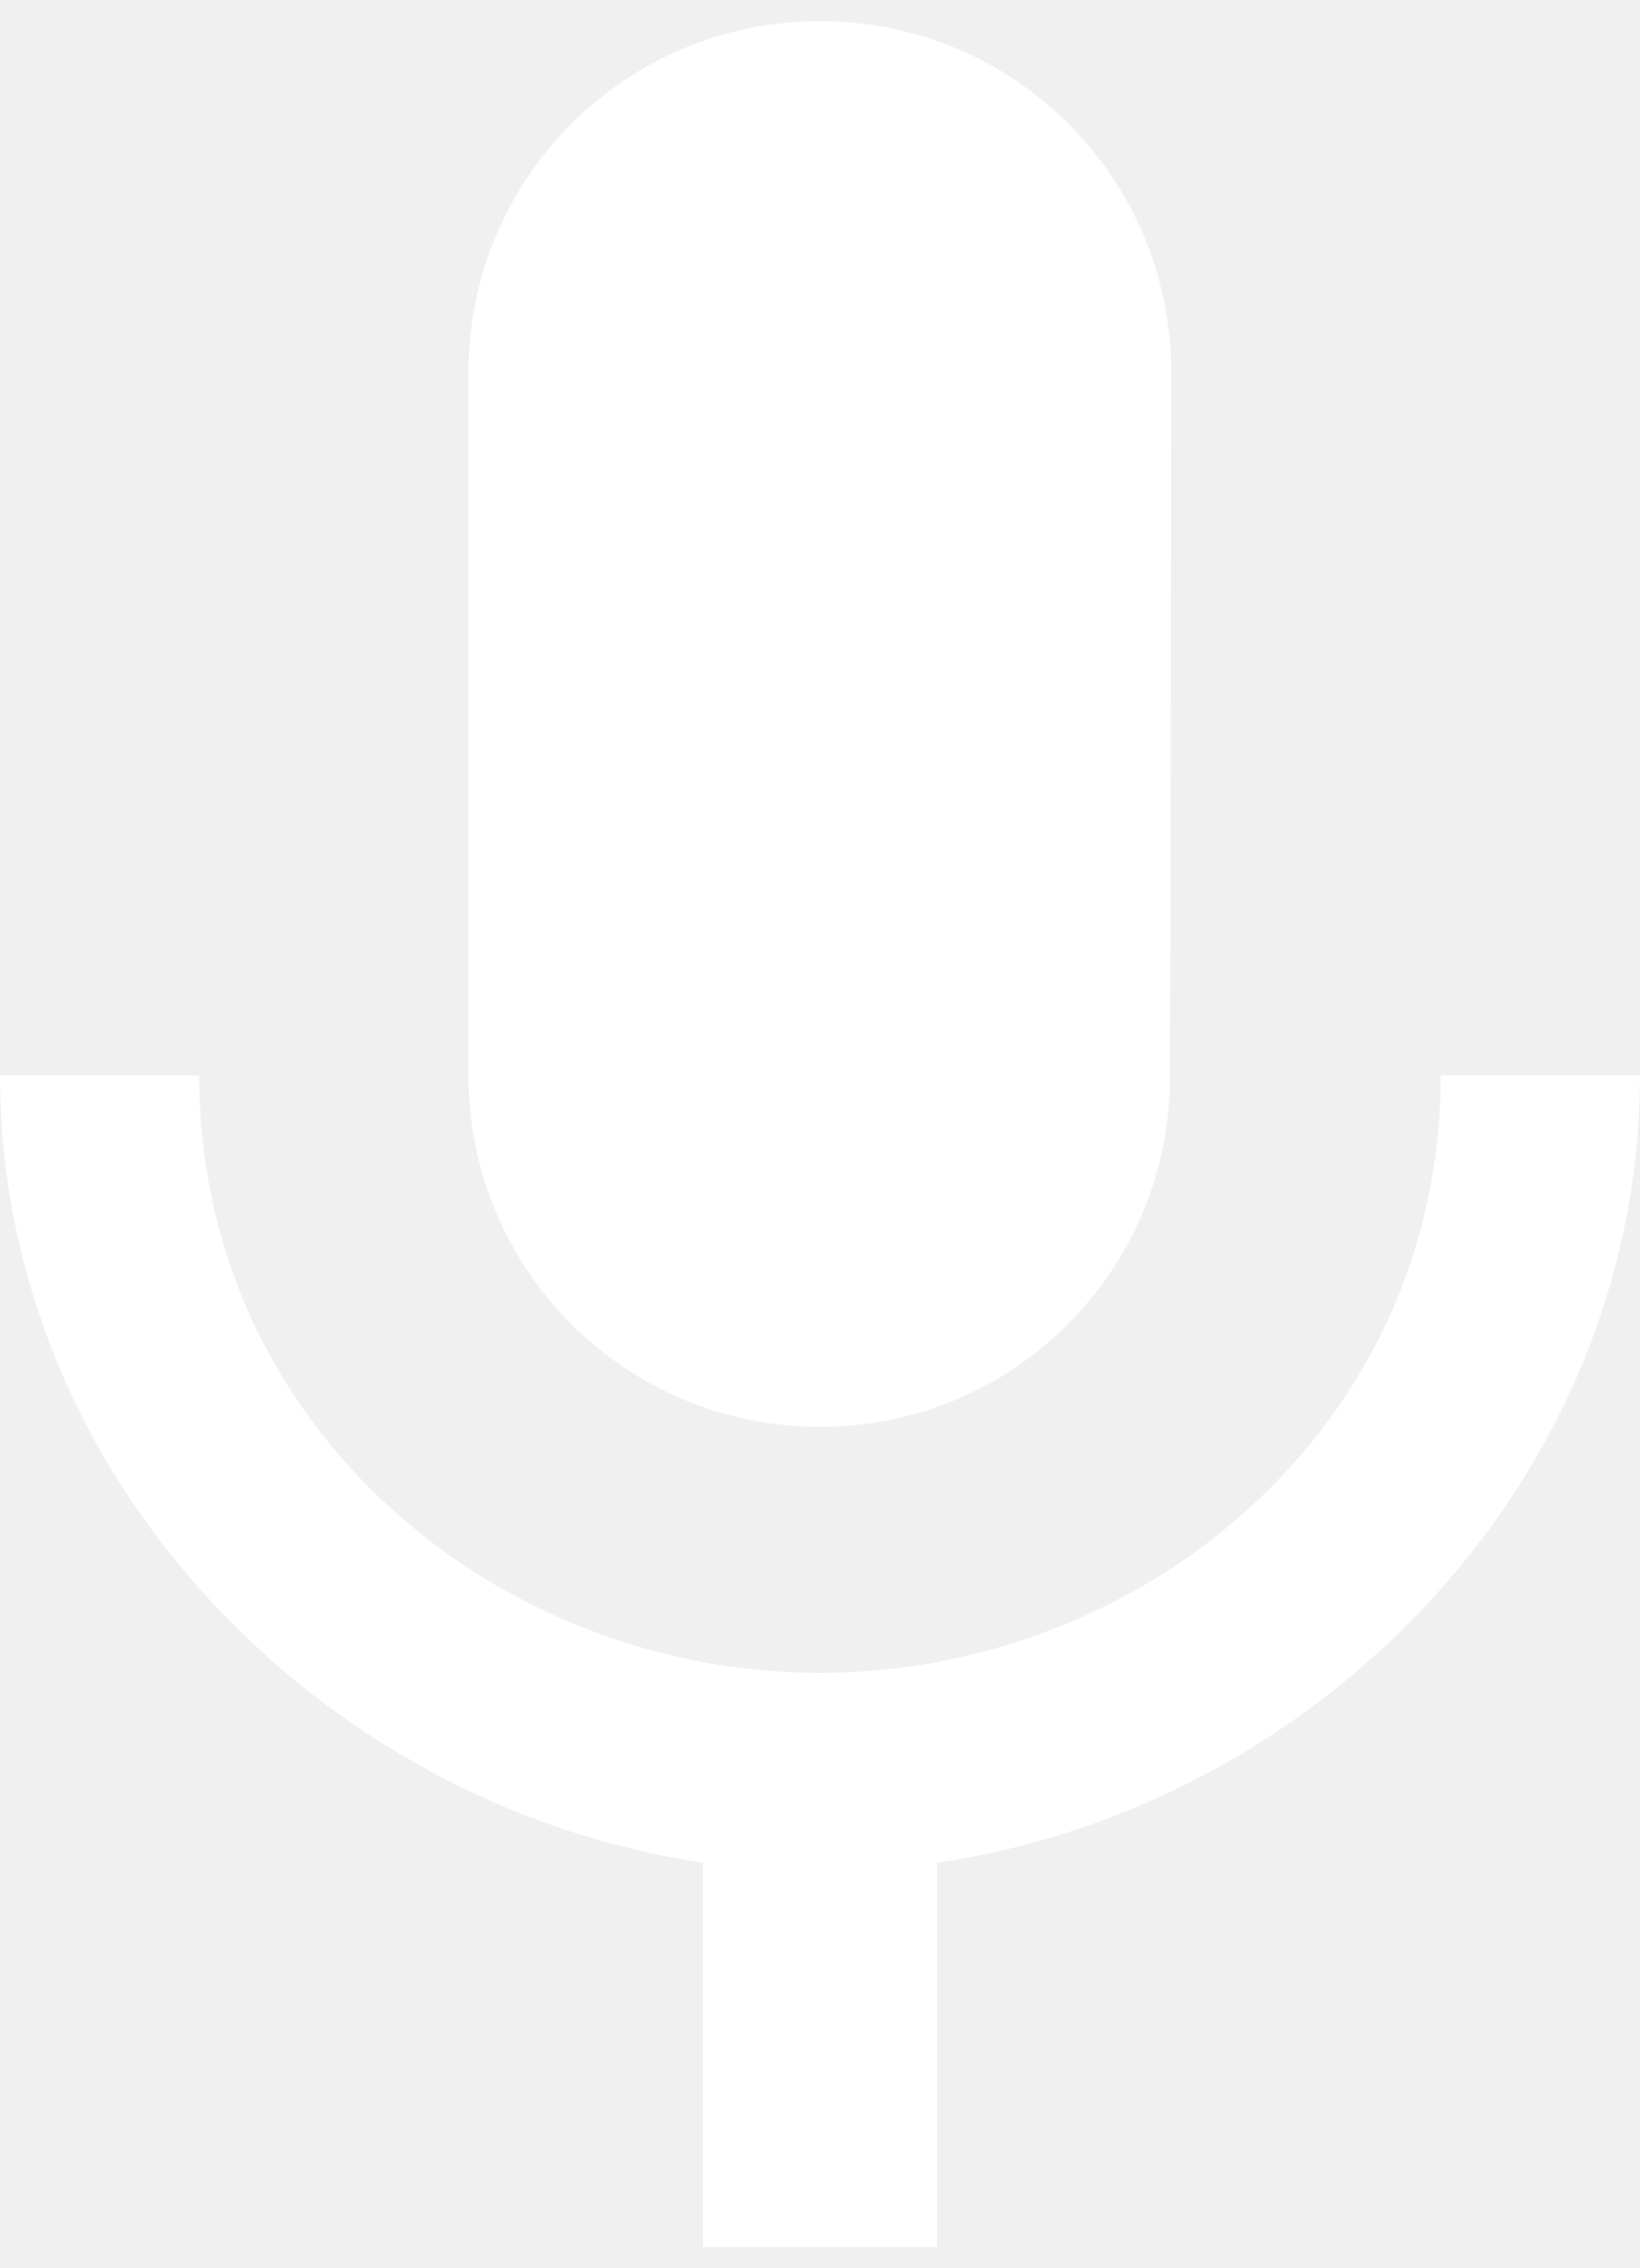
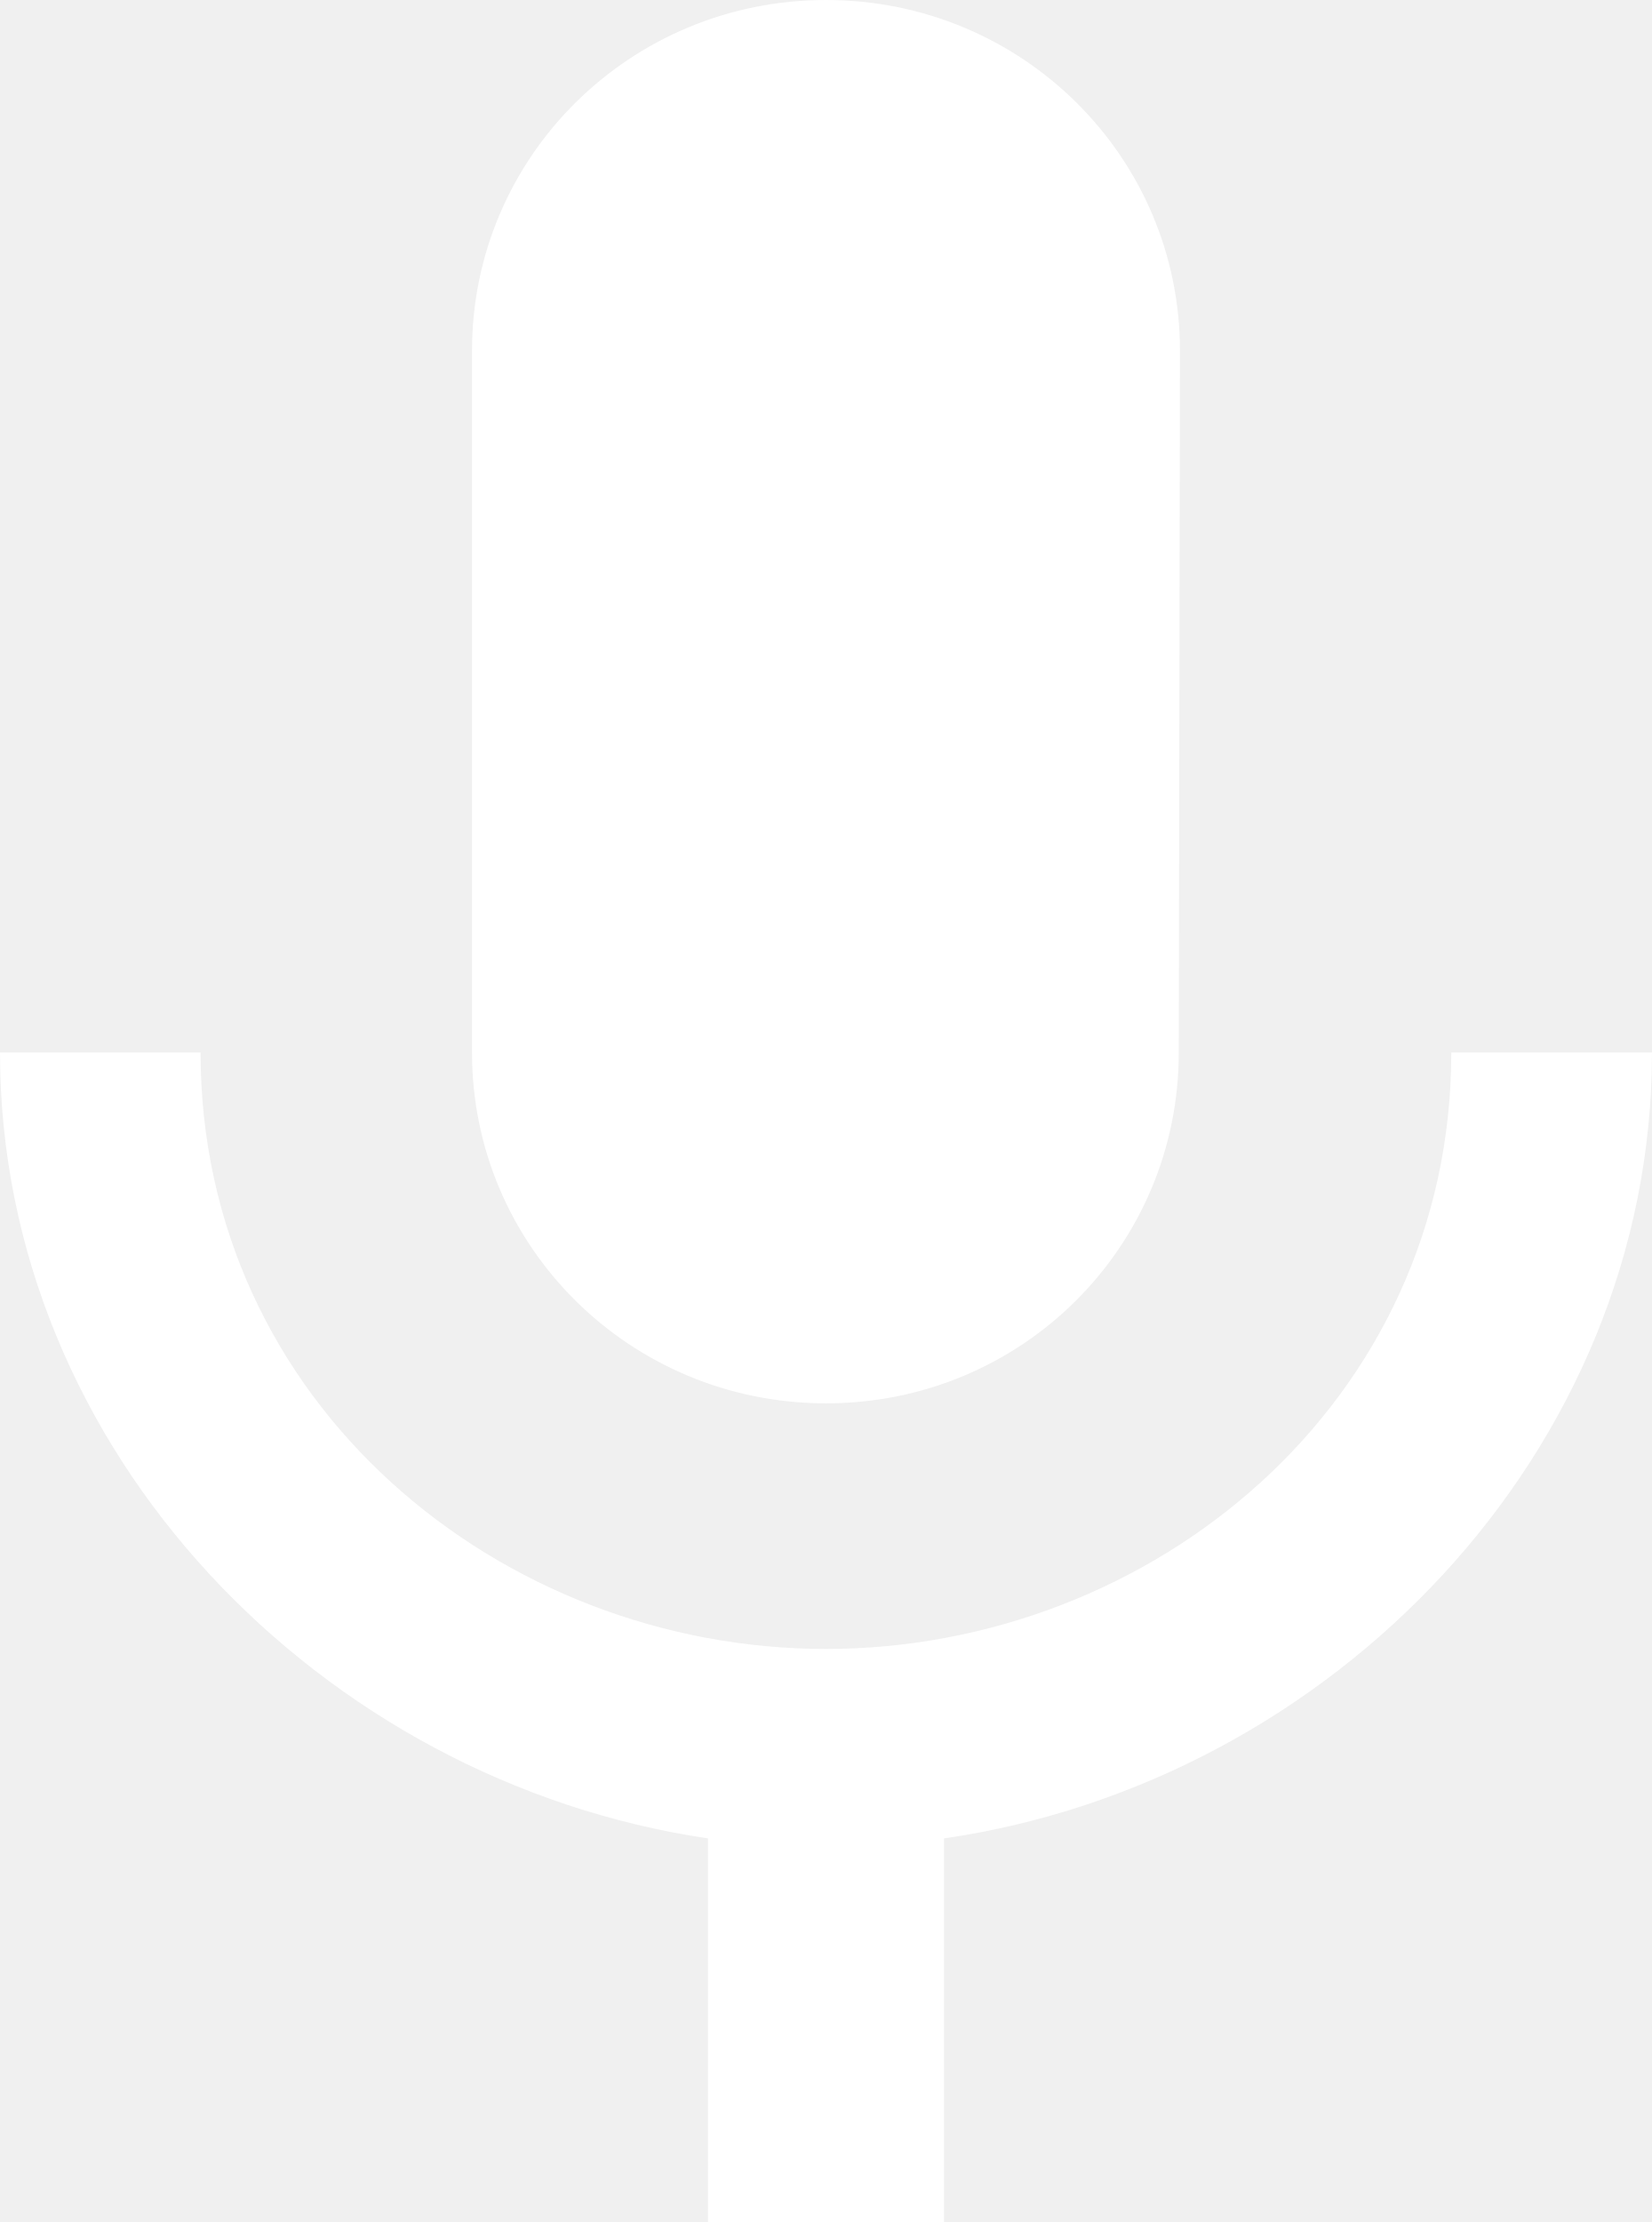
- <svg xmlns="http://www.w3.org/2000/svg" version="1.1" id="Layer_1" x="0px" y="0px" width="29.167px" height="40.333px" viewBox="0 0 29.167 40.333" enable-background="new 0 0 29.167 40.333" xml:space="preserve">
+ <svg xmlns="http://www.w3.org/2000/svg" version="1.1" id="Layer_1" x="0px" y="0px" width="29px" height="39px" viewBox="0 0 29 39" enable-background="new 0 0 29 39" xml:space="preserve">
  <g>
-     <path id="Shape" fill="#FFFFFF" d="M14.583,25.375c3.459,0,6.229-2.791,6.229-6.25l0.021-12.5c0-3.458-2.791-6.25-6.25-6.25   c-3.457,0-6.25,2.792-6.25,6.25v12.5C8.333,22.583,11.126,25.375,14.583,25.375L14.583,25.375z M25.625,19.125   c0,6.25-5.291,10.625-11.041,10.625S3.542,25.375,3.542,19.125H0c0,7.104,5.667,12.979,12.5,14v6.834h4.168v-6.834   c6.832-1,12.5-6.875,12.5-14H25.625L25.625,19.125z" />
+     <path id="Shape" fill="#FFFFFF" d="M14.5,24.631c3.439,0,6.193-2.75,6.193-6.158l0.021-12.315C20.714,2.75,17.939,0,14.5,0   c-3.438,0-6.214,2.75-6.214,6.158v12.315C8.285,21.879,11.062,24.631,14.5,24.631L14.5,24.631z M25.477,18.474   c0,6.158-5.261,10.468-10.977,10.468c-5.717,0-10.979-4.311-10.979-10.468H0c0,6.999,5.634,12.787,12.428,13.793V39h4.144v-6.733   C23.365,31.282,29,25.494,29,18.474H25.477L25.477,18.474z" />
  </g>
</svg>
